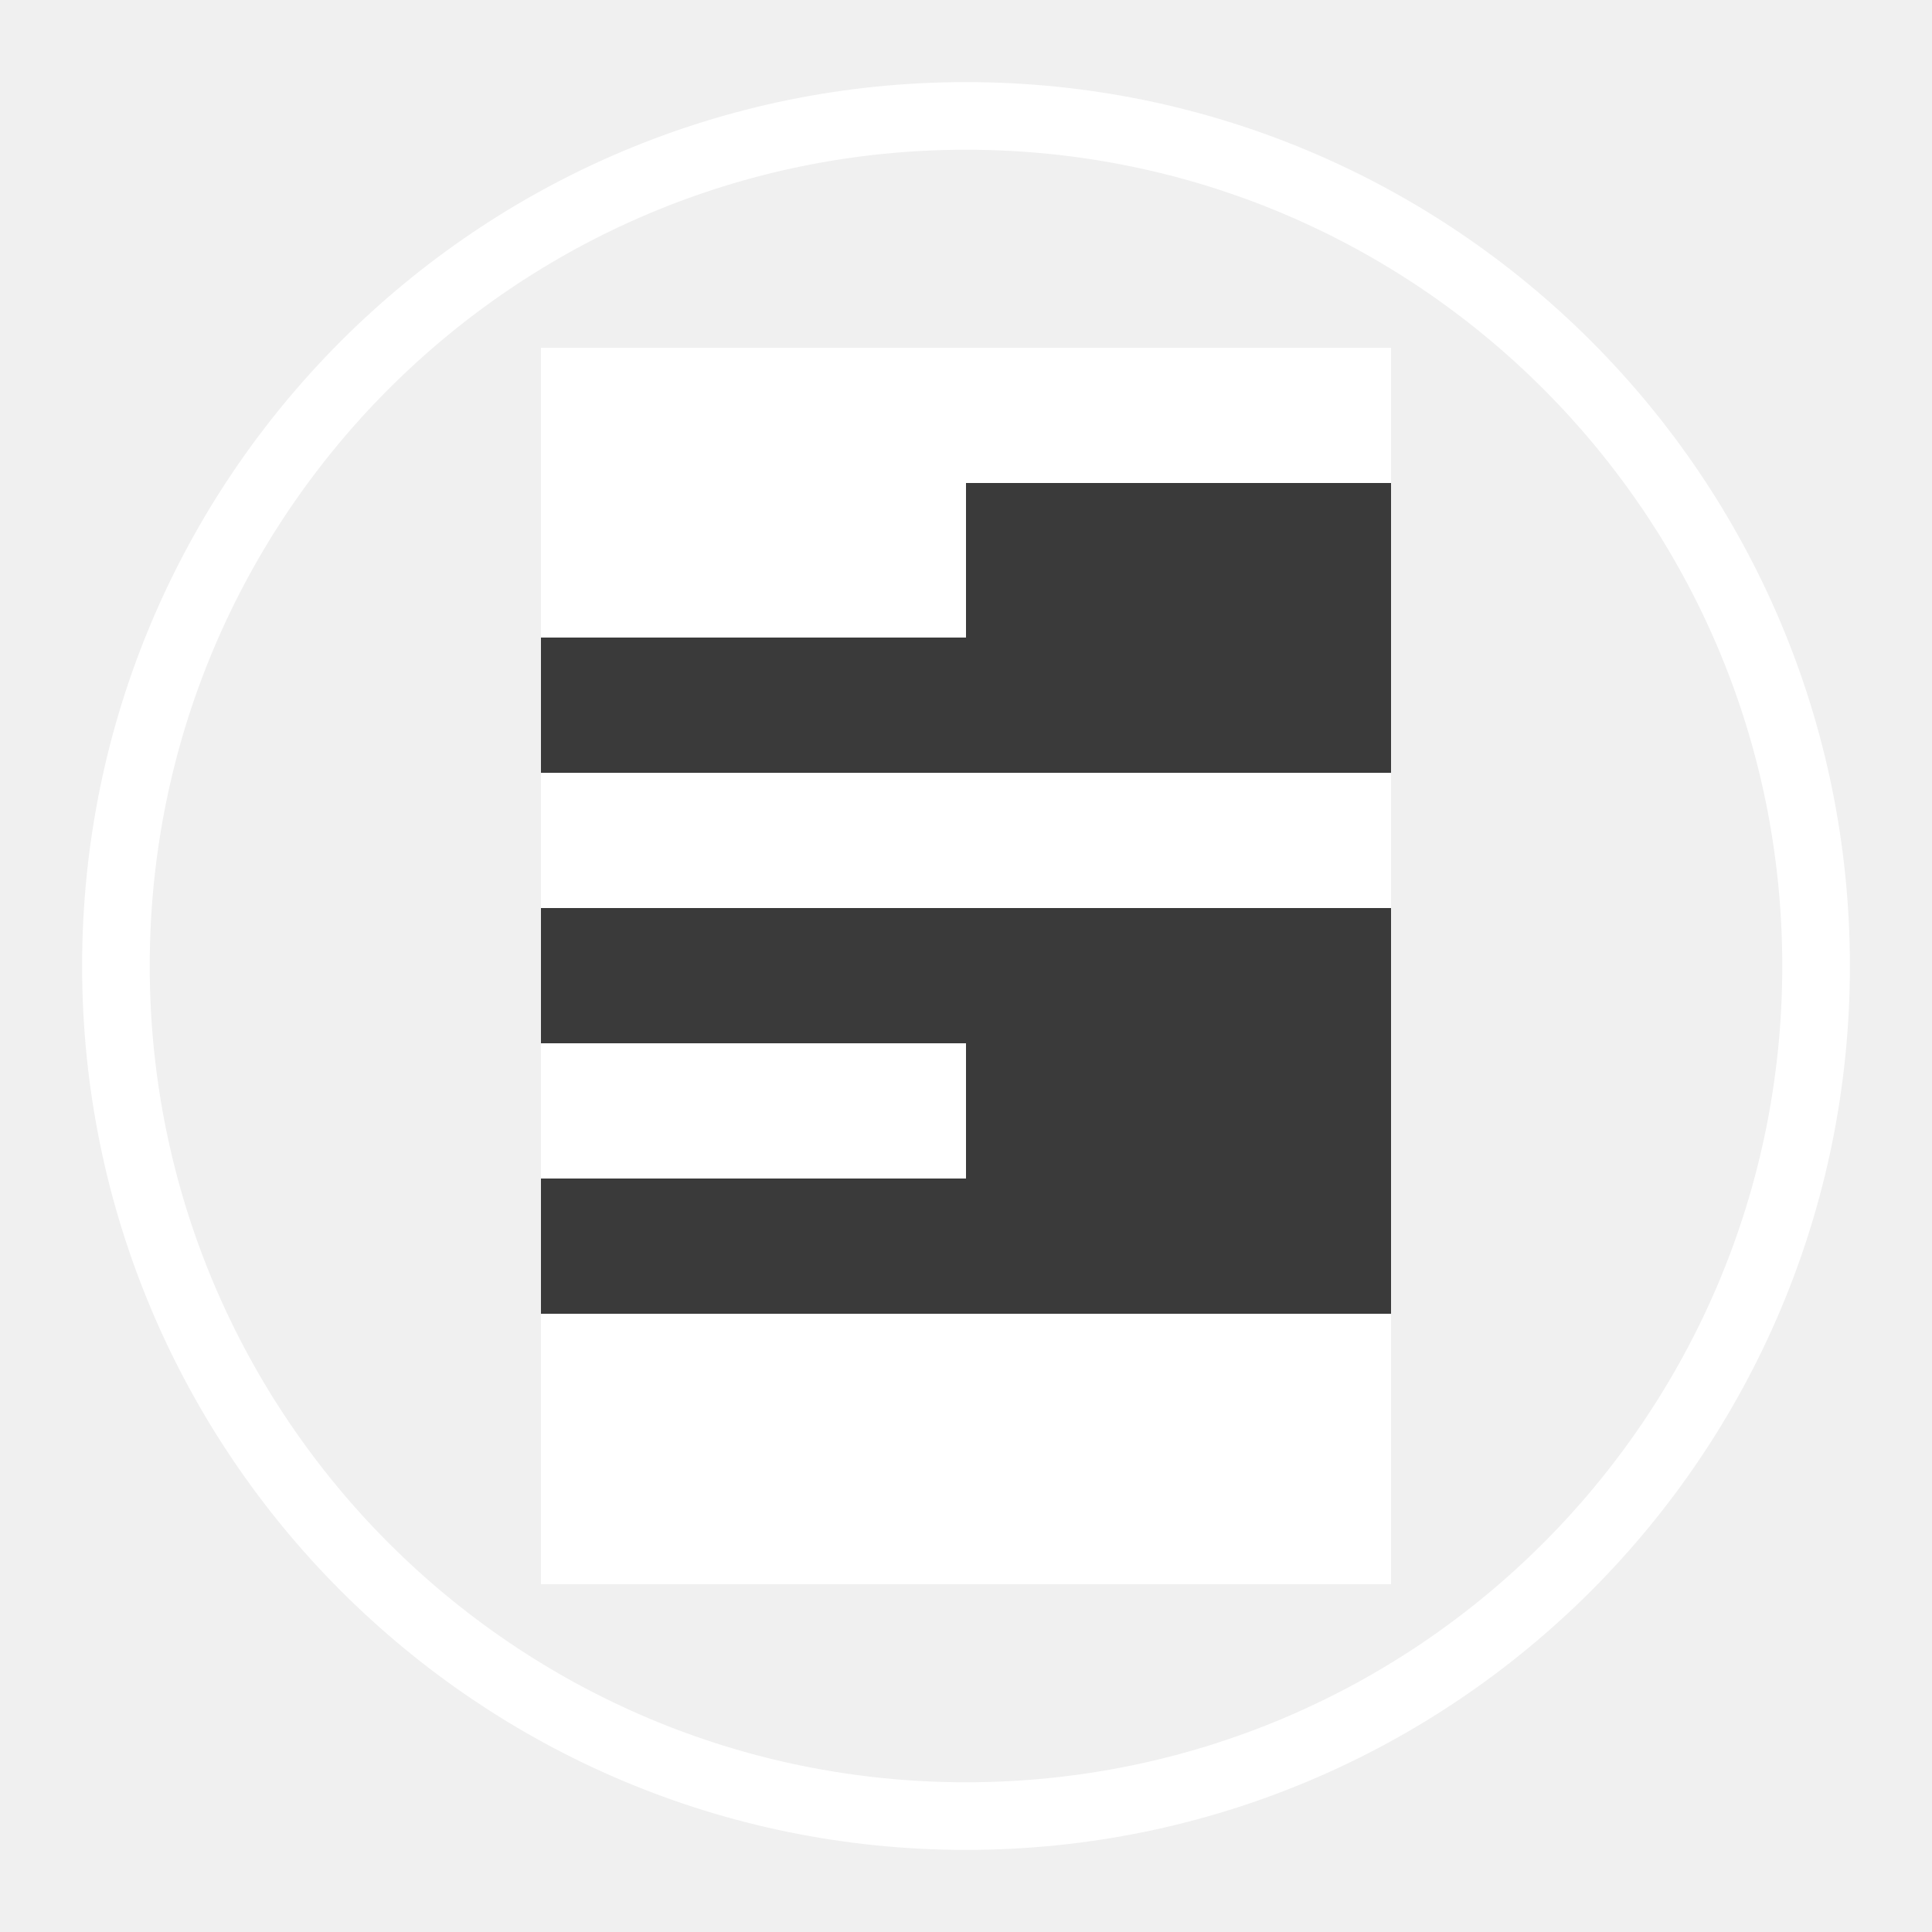
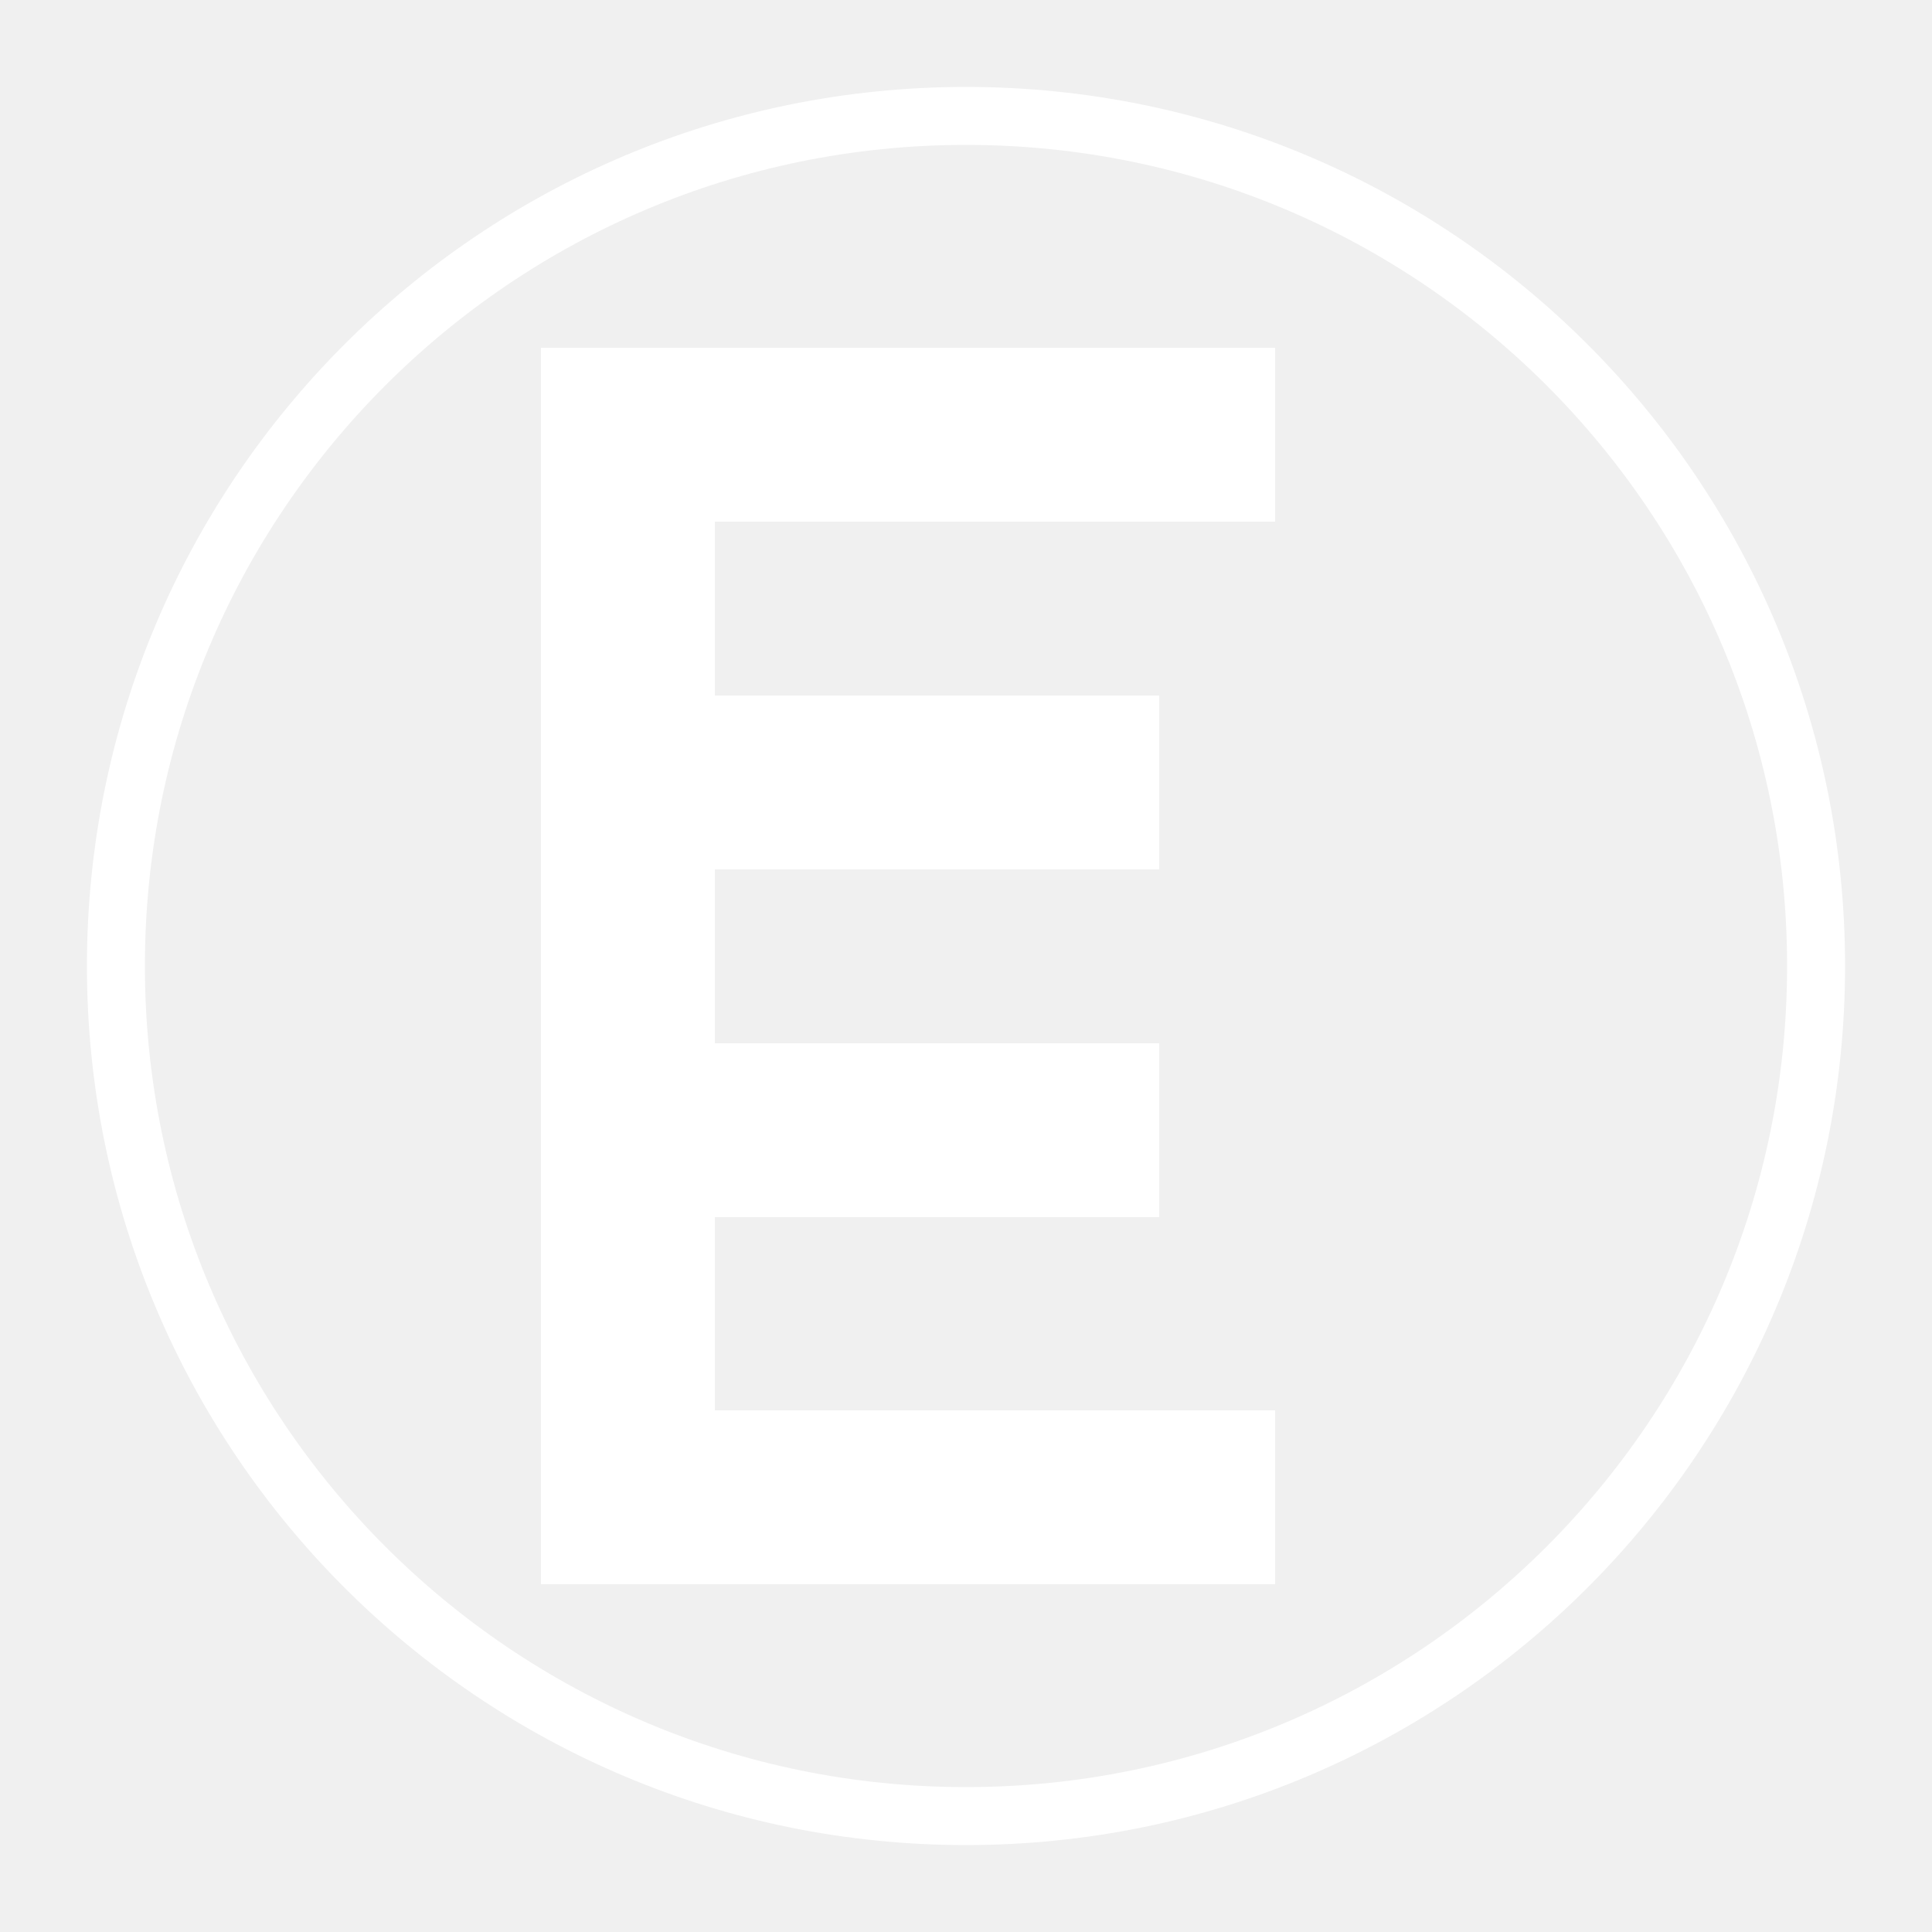
<svg xmlns="http://www.w3.org/2000/svg" viewBox="0 0 100 100" fill="none">
-   <circle cx="50" cy="50" r="44" stroke="white" stroke-width="3.5" fill="none" />
-   <path d="M28 18h44v64H28V18z" fill="white" />
-   <rect x="28" y="33" width="44" height="7" fill="#3a3a3a" />
-   <rect x="28" y="47" width="44" height="7" fill="#3a3a3a" />
-   <rect x="28" y="61" width="44" height="7" fill="#3a3a3a" />
-   <rect x="50" y="25" width="22" height="8" fill="#3a3a3a" />
-   <rect x="50" y="54" width="22" height="7" fill="#3a3a3a" />
+   <circle cx="50" cy="50" r="44" stroke="white" stroke-width="3" fill="none" />
+   <rect x="28" y="18" width="9" height="64" fill="white" />
+   <rect x="28" y="18" width="38" height="9" fill="white" />
+   <rect x="28" y="36" width="32" height="9" fill="white" />
+   <rect x="28" y="54" width="32" height="9" fill="white" />
+   <rect x="28" y="73" width="38" height="9" fill="white" />
</svg>
